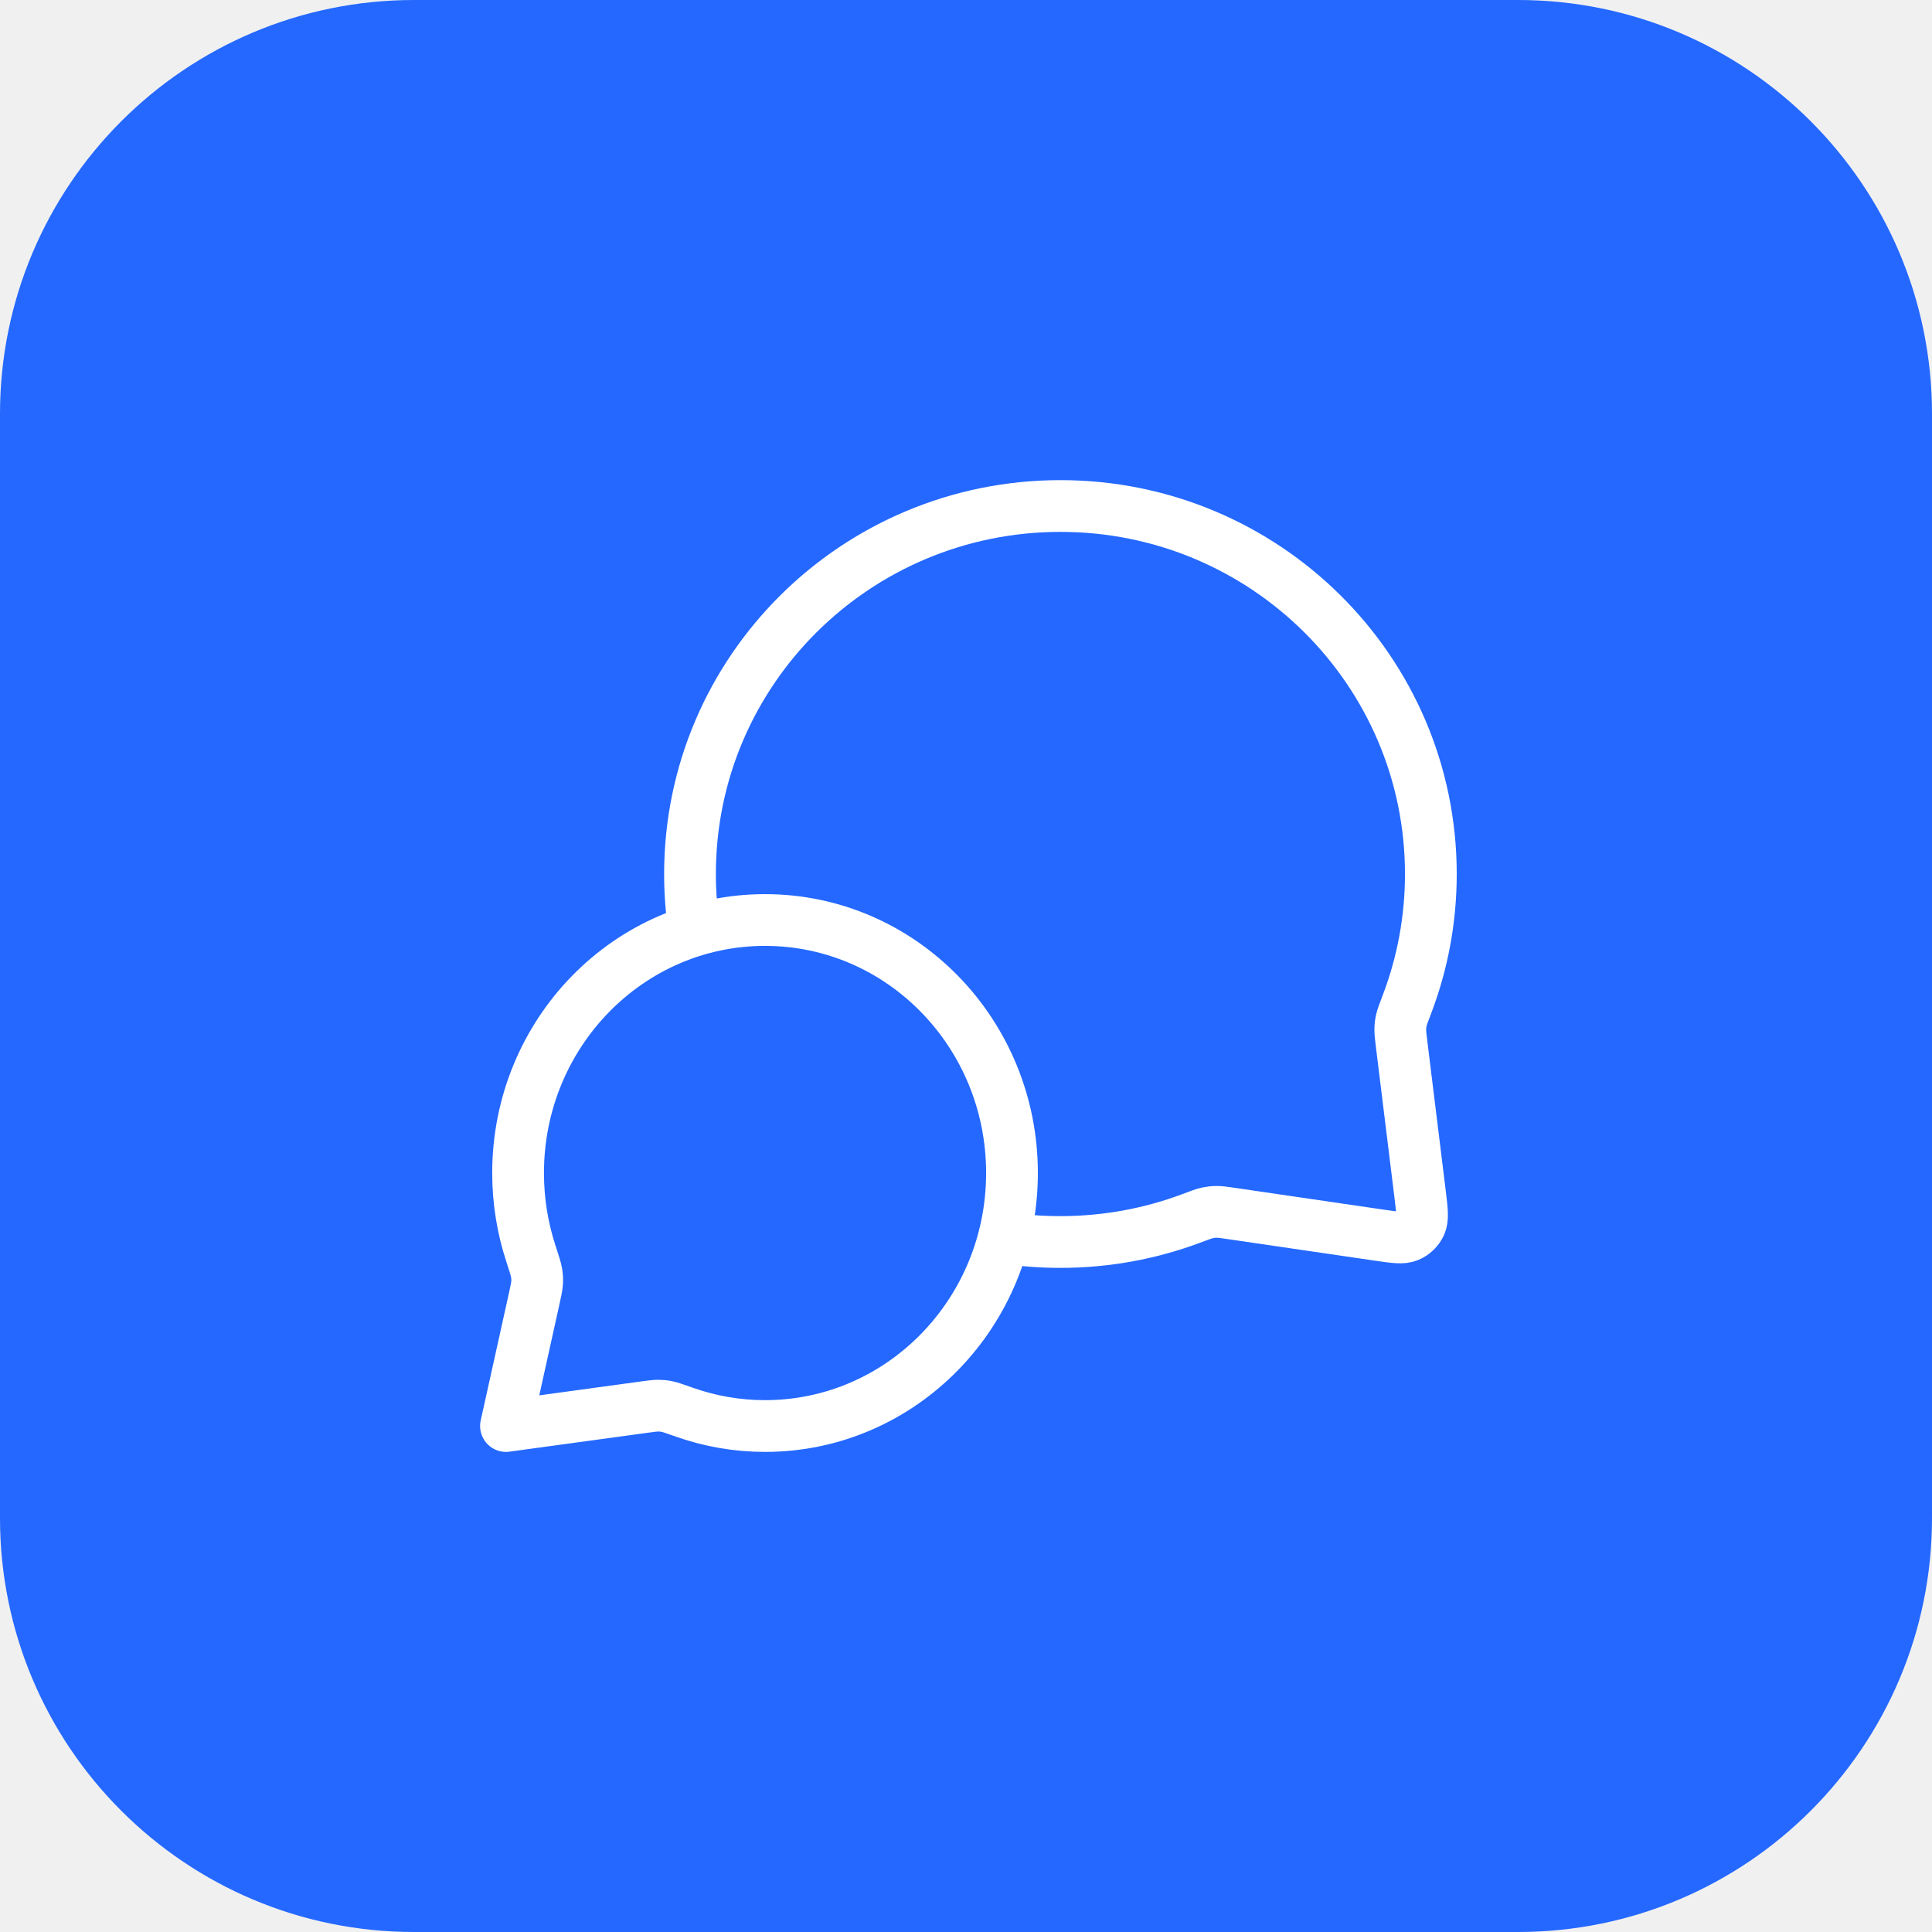
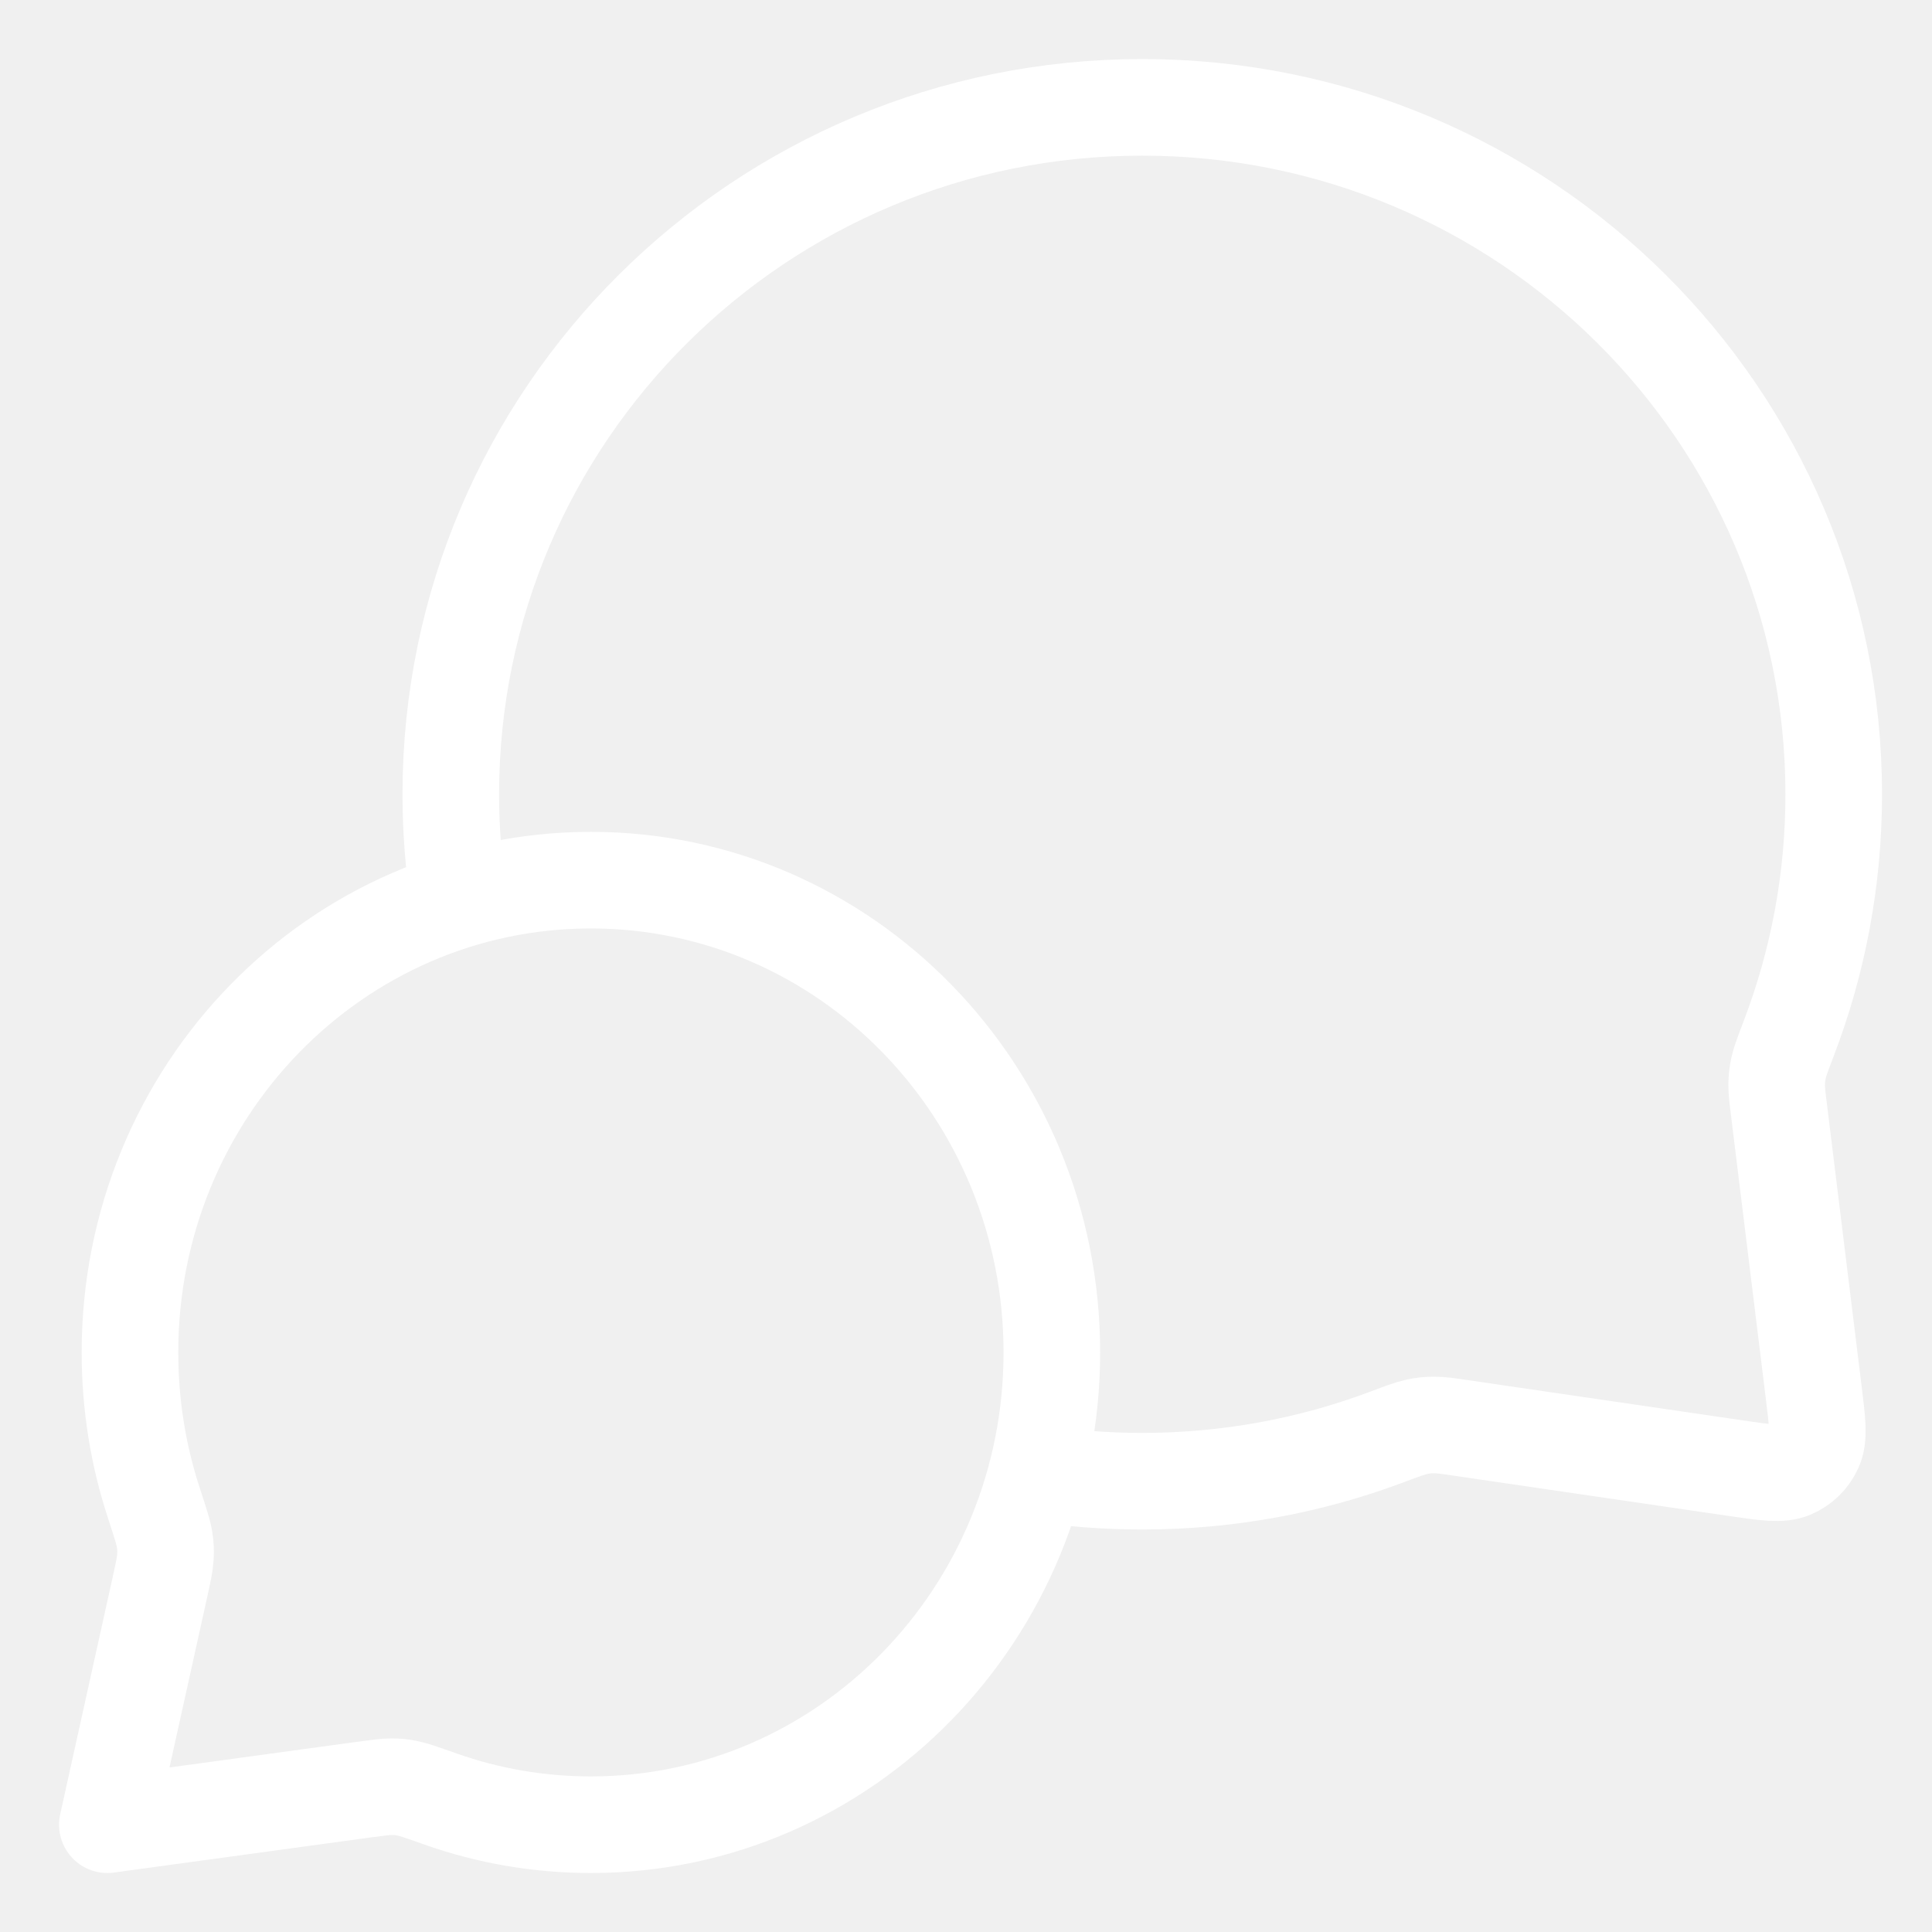
- <svg xmlns="http://www.w3.org/2000/svg" width="56" height="56" viewBox="0 0 56 56" fill="none">
-   <g clip-path="url(#clip0_519_422)">
-     <rect y="0" width="56" height="56" rx="12" fill="#2468FF" />
-     <path d="M20.126 26.972C20.043 26.438 20 25.891 20 25.334C20 19.442 24.807 14.667 30.737 14.667C36.666 14.667 41.474 19.442 41.474 25.334C41.474 26.664 41.228 27.938 40.78 29.113C40.687 29.357 40.64 29.479 40.619 29.574C40.598 29.668 40.59 29.735 40.588 29.831C40.586 29.929 40.599 30.036 40.625 30.251L41.162 34.611C41.22 35.084 41.249 35.32 41.171 35.491C41.102 35.642 40.98 35.761 40.828 35.826C40.655 35.901 40.419 35.866 39.949 35.797L35.702 35.175C35.48 35.142 35.369 35.126 35.268 35.127C35.168 35.127 35.099 35.135 35.001 35.155C34.903 35.176 34.776 35.223 34.524 35.318C33.346 35.759 32.07 36 30.737 36C30.179 36 29.631 35.958 29.097 35.877M22.175 41.334C26.128 41.334 29.333 38.05 29.333 34C29.333 29.95 26.128 26.667 22.175 26.667C18.222 26.667 15.017 29.95 15.017 34C15.017 34.814 15.147 35.597 15.386 36.329C15.487 36.639 15.537 36.793 15.554 36.899C15.571 37.009 15.574 37.071 15.568 37.182C15.562 37.289 15.535 37.41 15.482 37.651L14.666 41.334L18.66 40.788C18.878 40.758 18.986 40.743 19.082 40.744C19.182 40.745 19.235 40.75 19.333 40.77C19.427 40.788 19.565 40.837 19.843 40.935C20.574 41.193 21.359 41.334 22.175 41.334Z" stroke="white" stroke-width="1.5" stroke-linecap="round" stroke-linejoin="round" />
-   </g>
-   <defs>
-     <clipPath id="clip0_519_422">
-       <rect y="0" width="56" height="56" rx="12" fill="white" />
-     </clipPath>
-   </defs>
+ <svg xmlns="http://www.w3.org/2000/svg" width="30" height="30" viewBox="0 0 30 30" fill="none">
+   <path d="M7.126 13.972C7.043 13.438 7 12.891 7 12.334C7 6.443 11.807 1.667 17.737 1.667C23.667 1.667 28.474 6.443 28.474 12.334C28.474 13.664 28.228 14.938 27.78 16.113C27.687 16.357 27.641 16.479 27.619 16.574C27.599 16.669 27.59 16.735 27.588 16.832C27.586 16.929 27.599 17.037 27.626 17.251L28.162 21.612C28.221 22.084 28.25 22.32 28.171 22.491C28.102 22.642 27.98 22.761 27.828 22.826C27.655 22.901 27.419 22.866 26.949 22.797L22.702 22.175C22.48 22.142 22.369 22.126 22.268 22.127C22.168 22.127 22.099 22.135 22.002 22.155C21.903 22.176 21.776 22.223 21.524 22.318C20.346 22.759 19.07 23 17.737 23C17.179 23 16.632 22.958 16.097 22.877M9.175 28.334C13.129 28.334 16.333 25.05 16.333 21C16.333 16.95 13.129 13.667 9.175 13.667C5.222 13.667 2.018 16.95 2.018 21C2.018 21.814 2.147 22.598 2.386 23.329C2.487 23.639 2.538 23.793 2.554 23.899C2.572 24.009 2.575 24.071 2.568 24.183C2.562 24.289 2.535 24.41 2.482 24.651L1.667 28.334L5.66 27.788C5.878 27.759 5.987 27.744 6.082 27.744C6.182 27.745 6.235 27.75 6.333 27.77C6.427 27.789 6.566 27.838 6.843 27.936C7.574 28.194 8.359 28.334 9.175 28.334Z" stroke="white" stroke-width="1.5" stroke-linecap="round" stroke-linejoin="round" />
</svg>
